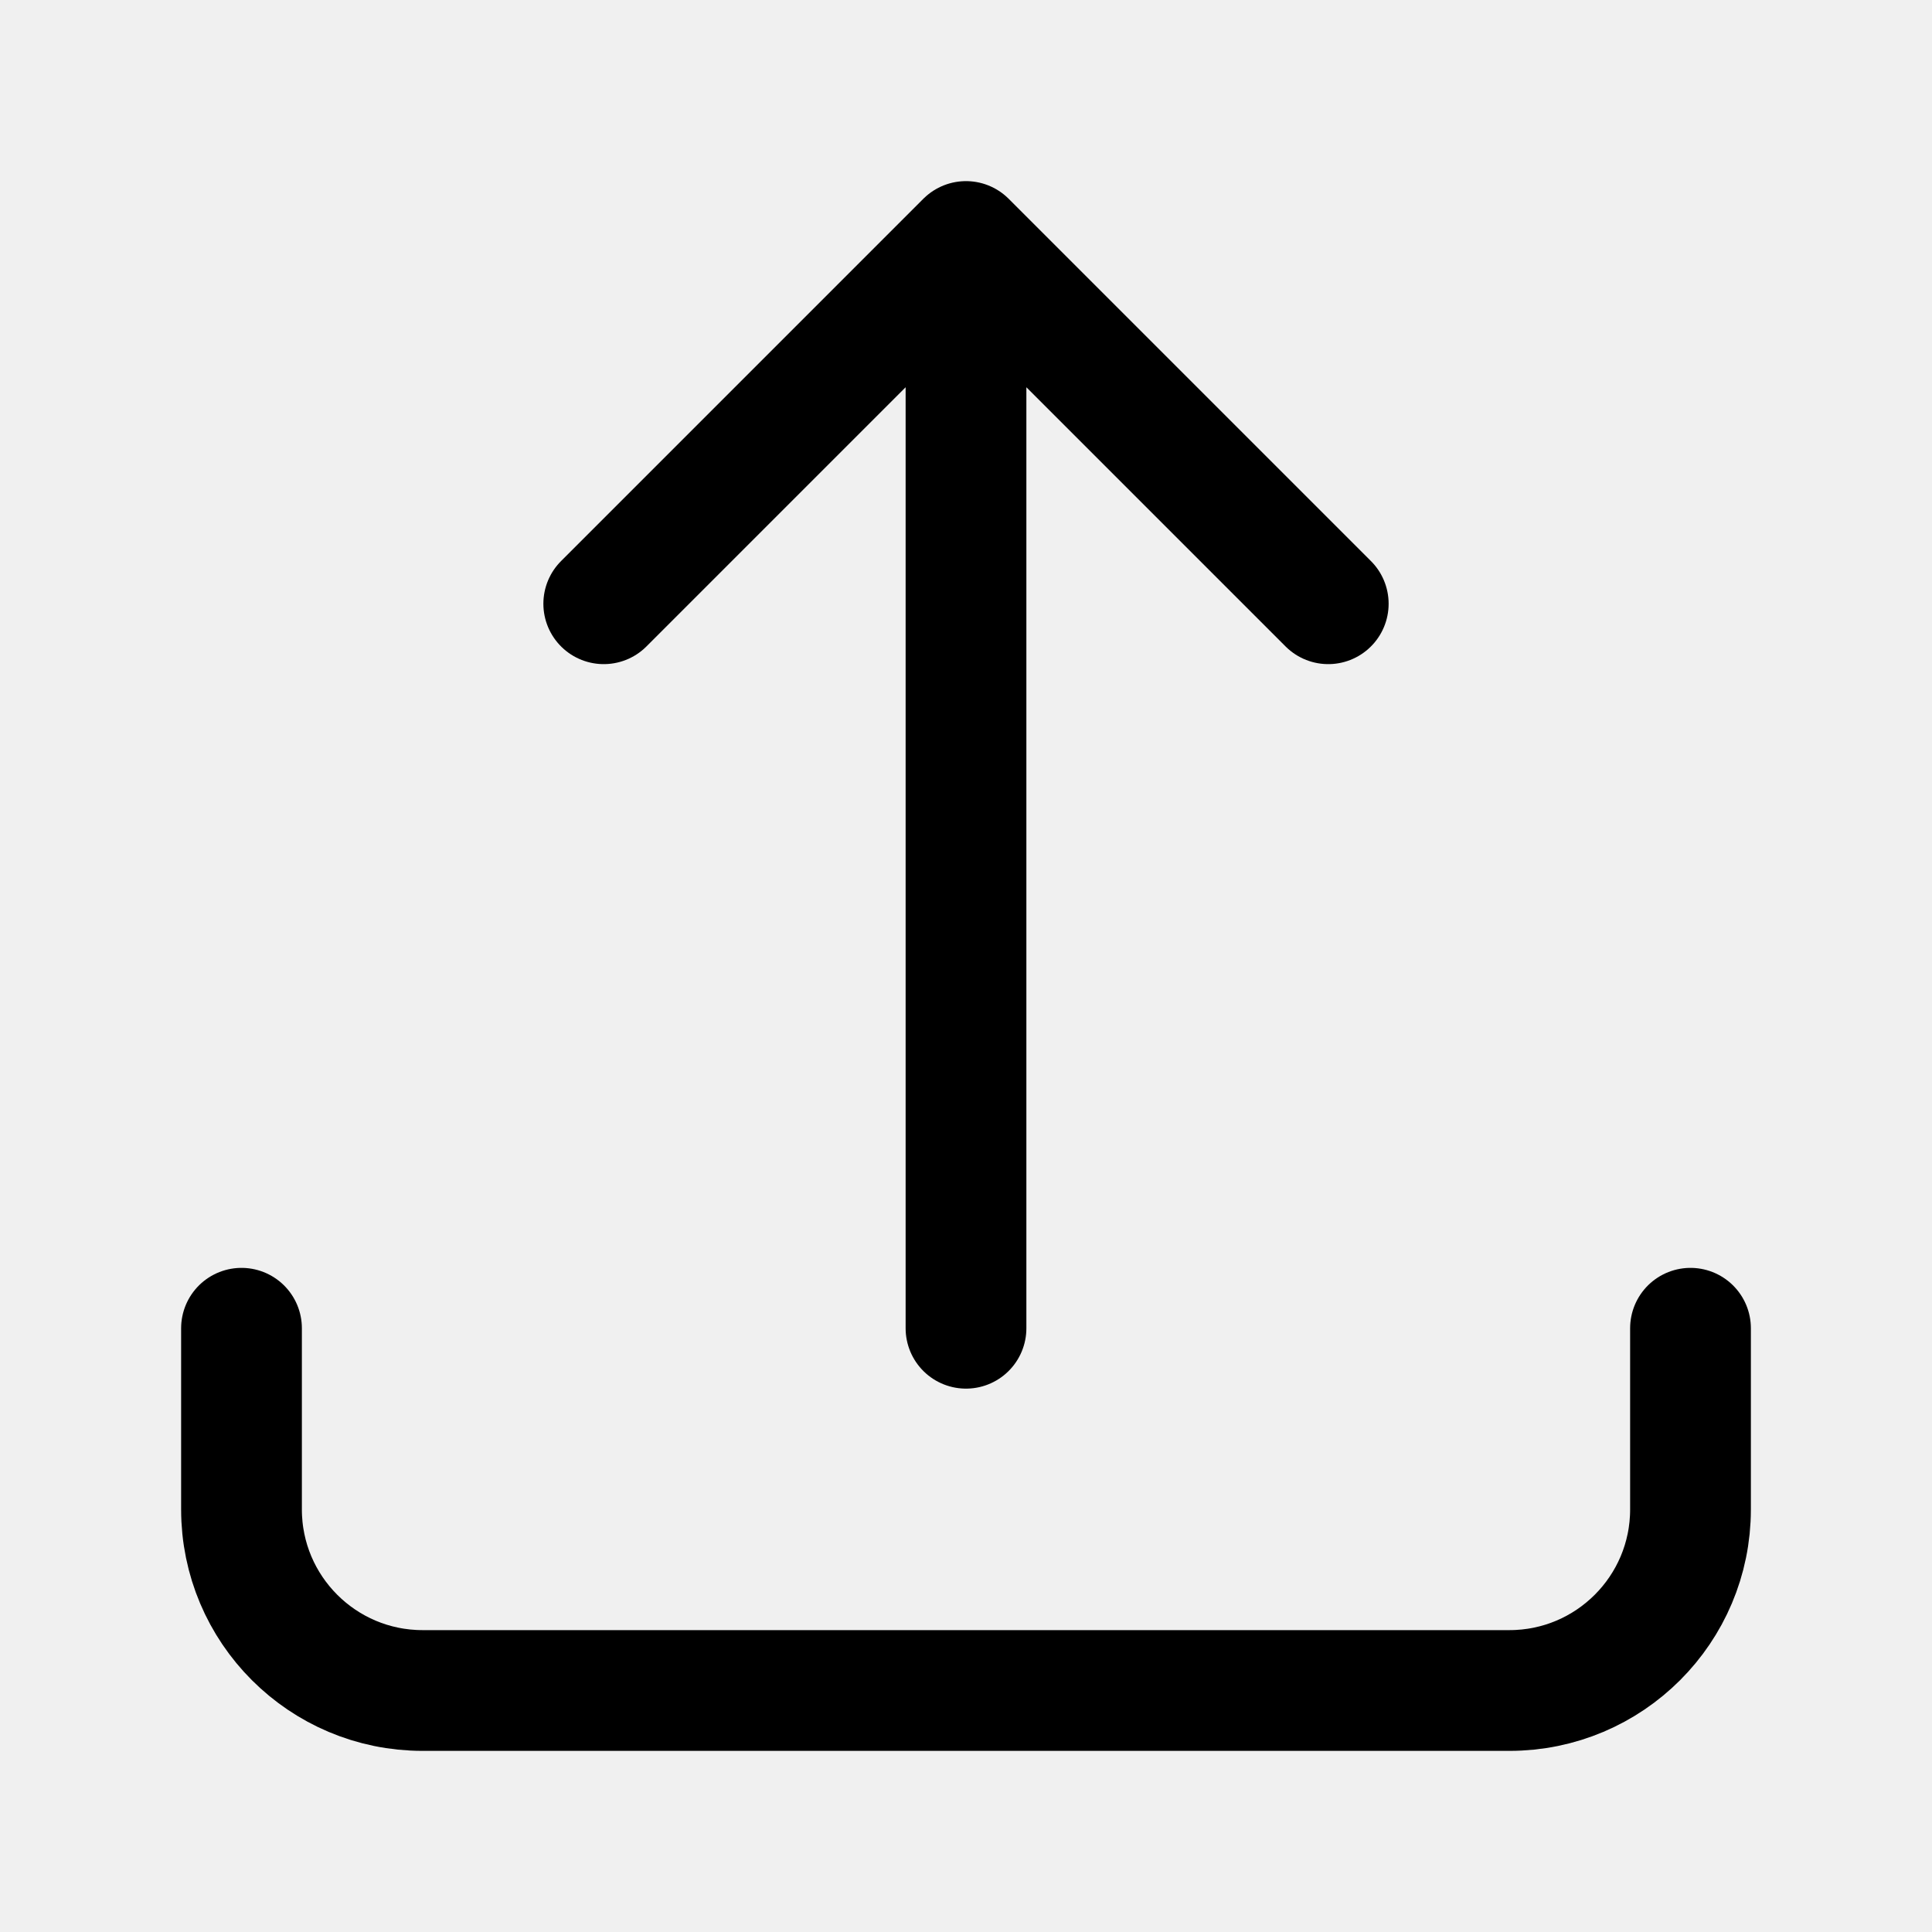
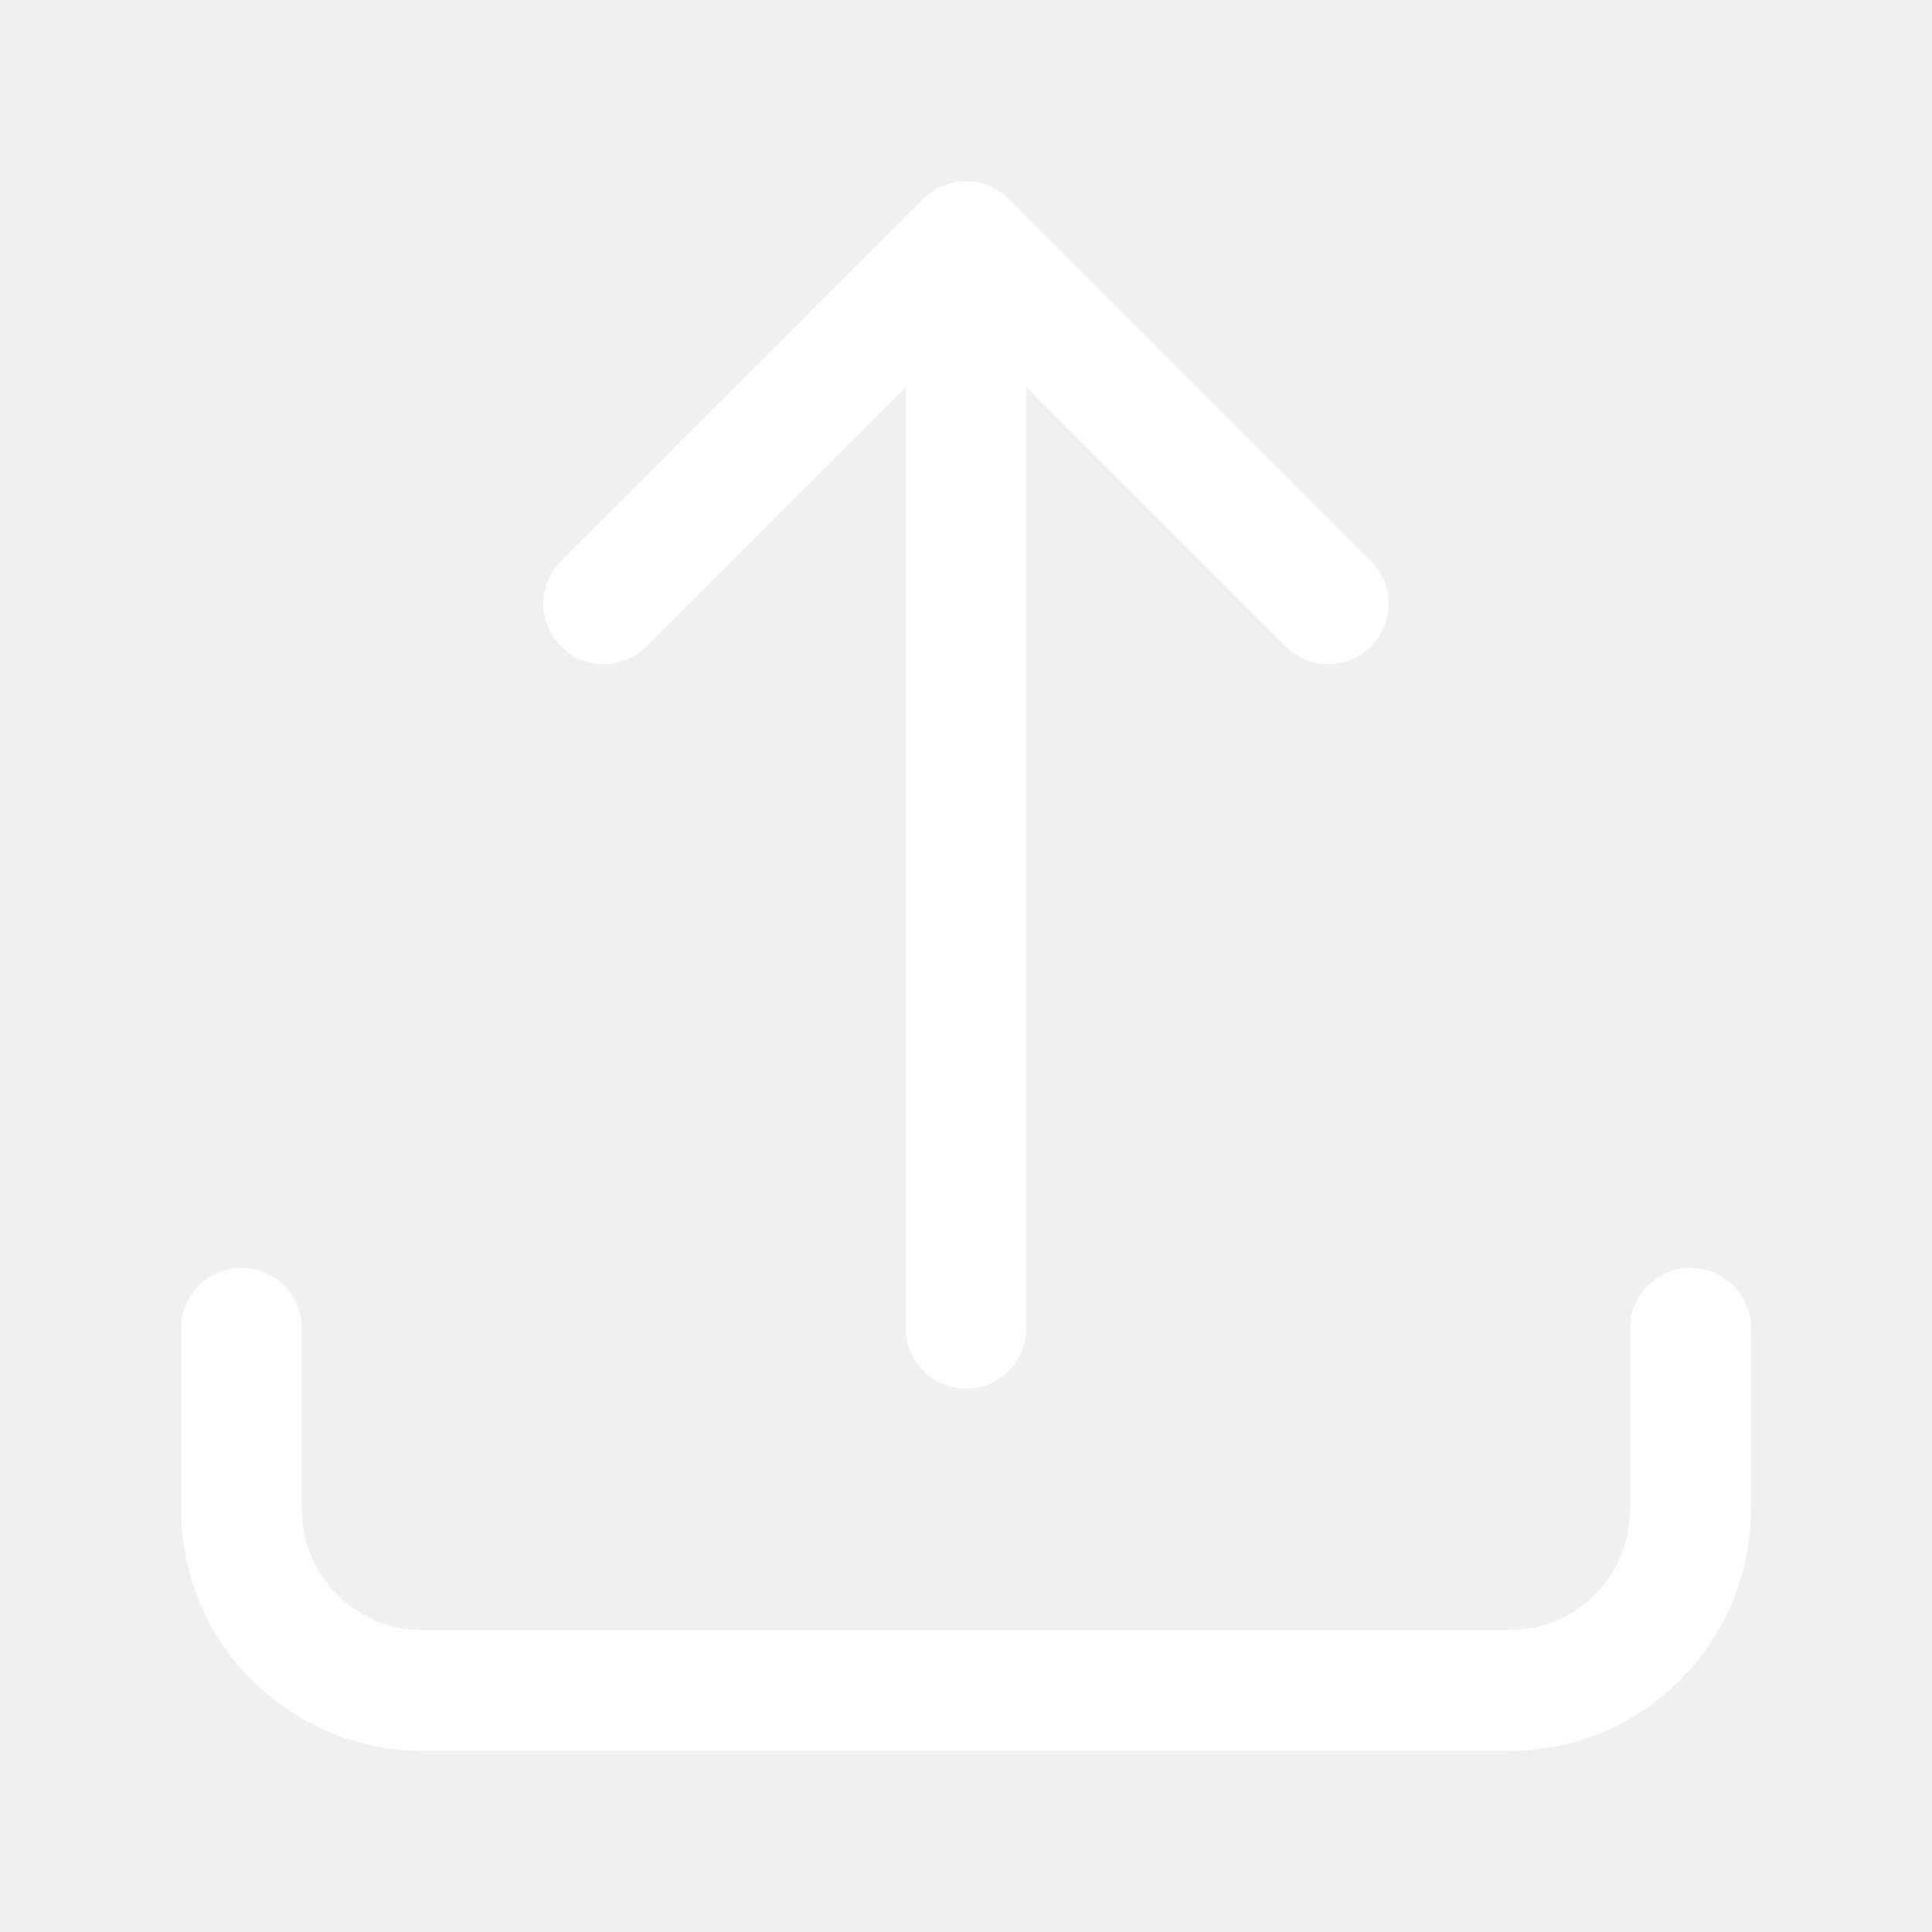
- <svg xmlns="http://www.w3.org/2000/svg" fill="none" viewBox="0 0 24 24" stroke-width="1.5" stroke="currentColor" class="size-6">
+ <svg xmlns="http://www.w3.org/2000/svg" fill="none" viewBox="0 0 24 24" stroke-width="1.5" stroke="#FFFFFF" class="size-6">
  <path stroke-linecap="round" stroke-linejoin="round" d="M3 16.5v2.25A2.25 2.25 0 0 0 5.25 21h13.5A2.25 2.25 0 0 0 21 18.75V16.5m-13.5-9L12 3m0 0 4.5 4.5M12 3v13.5" />
</svg>
